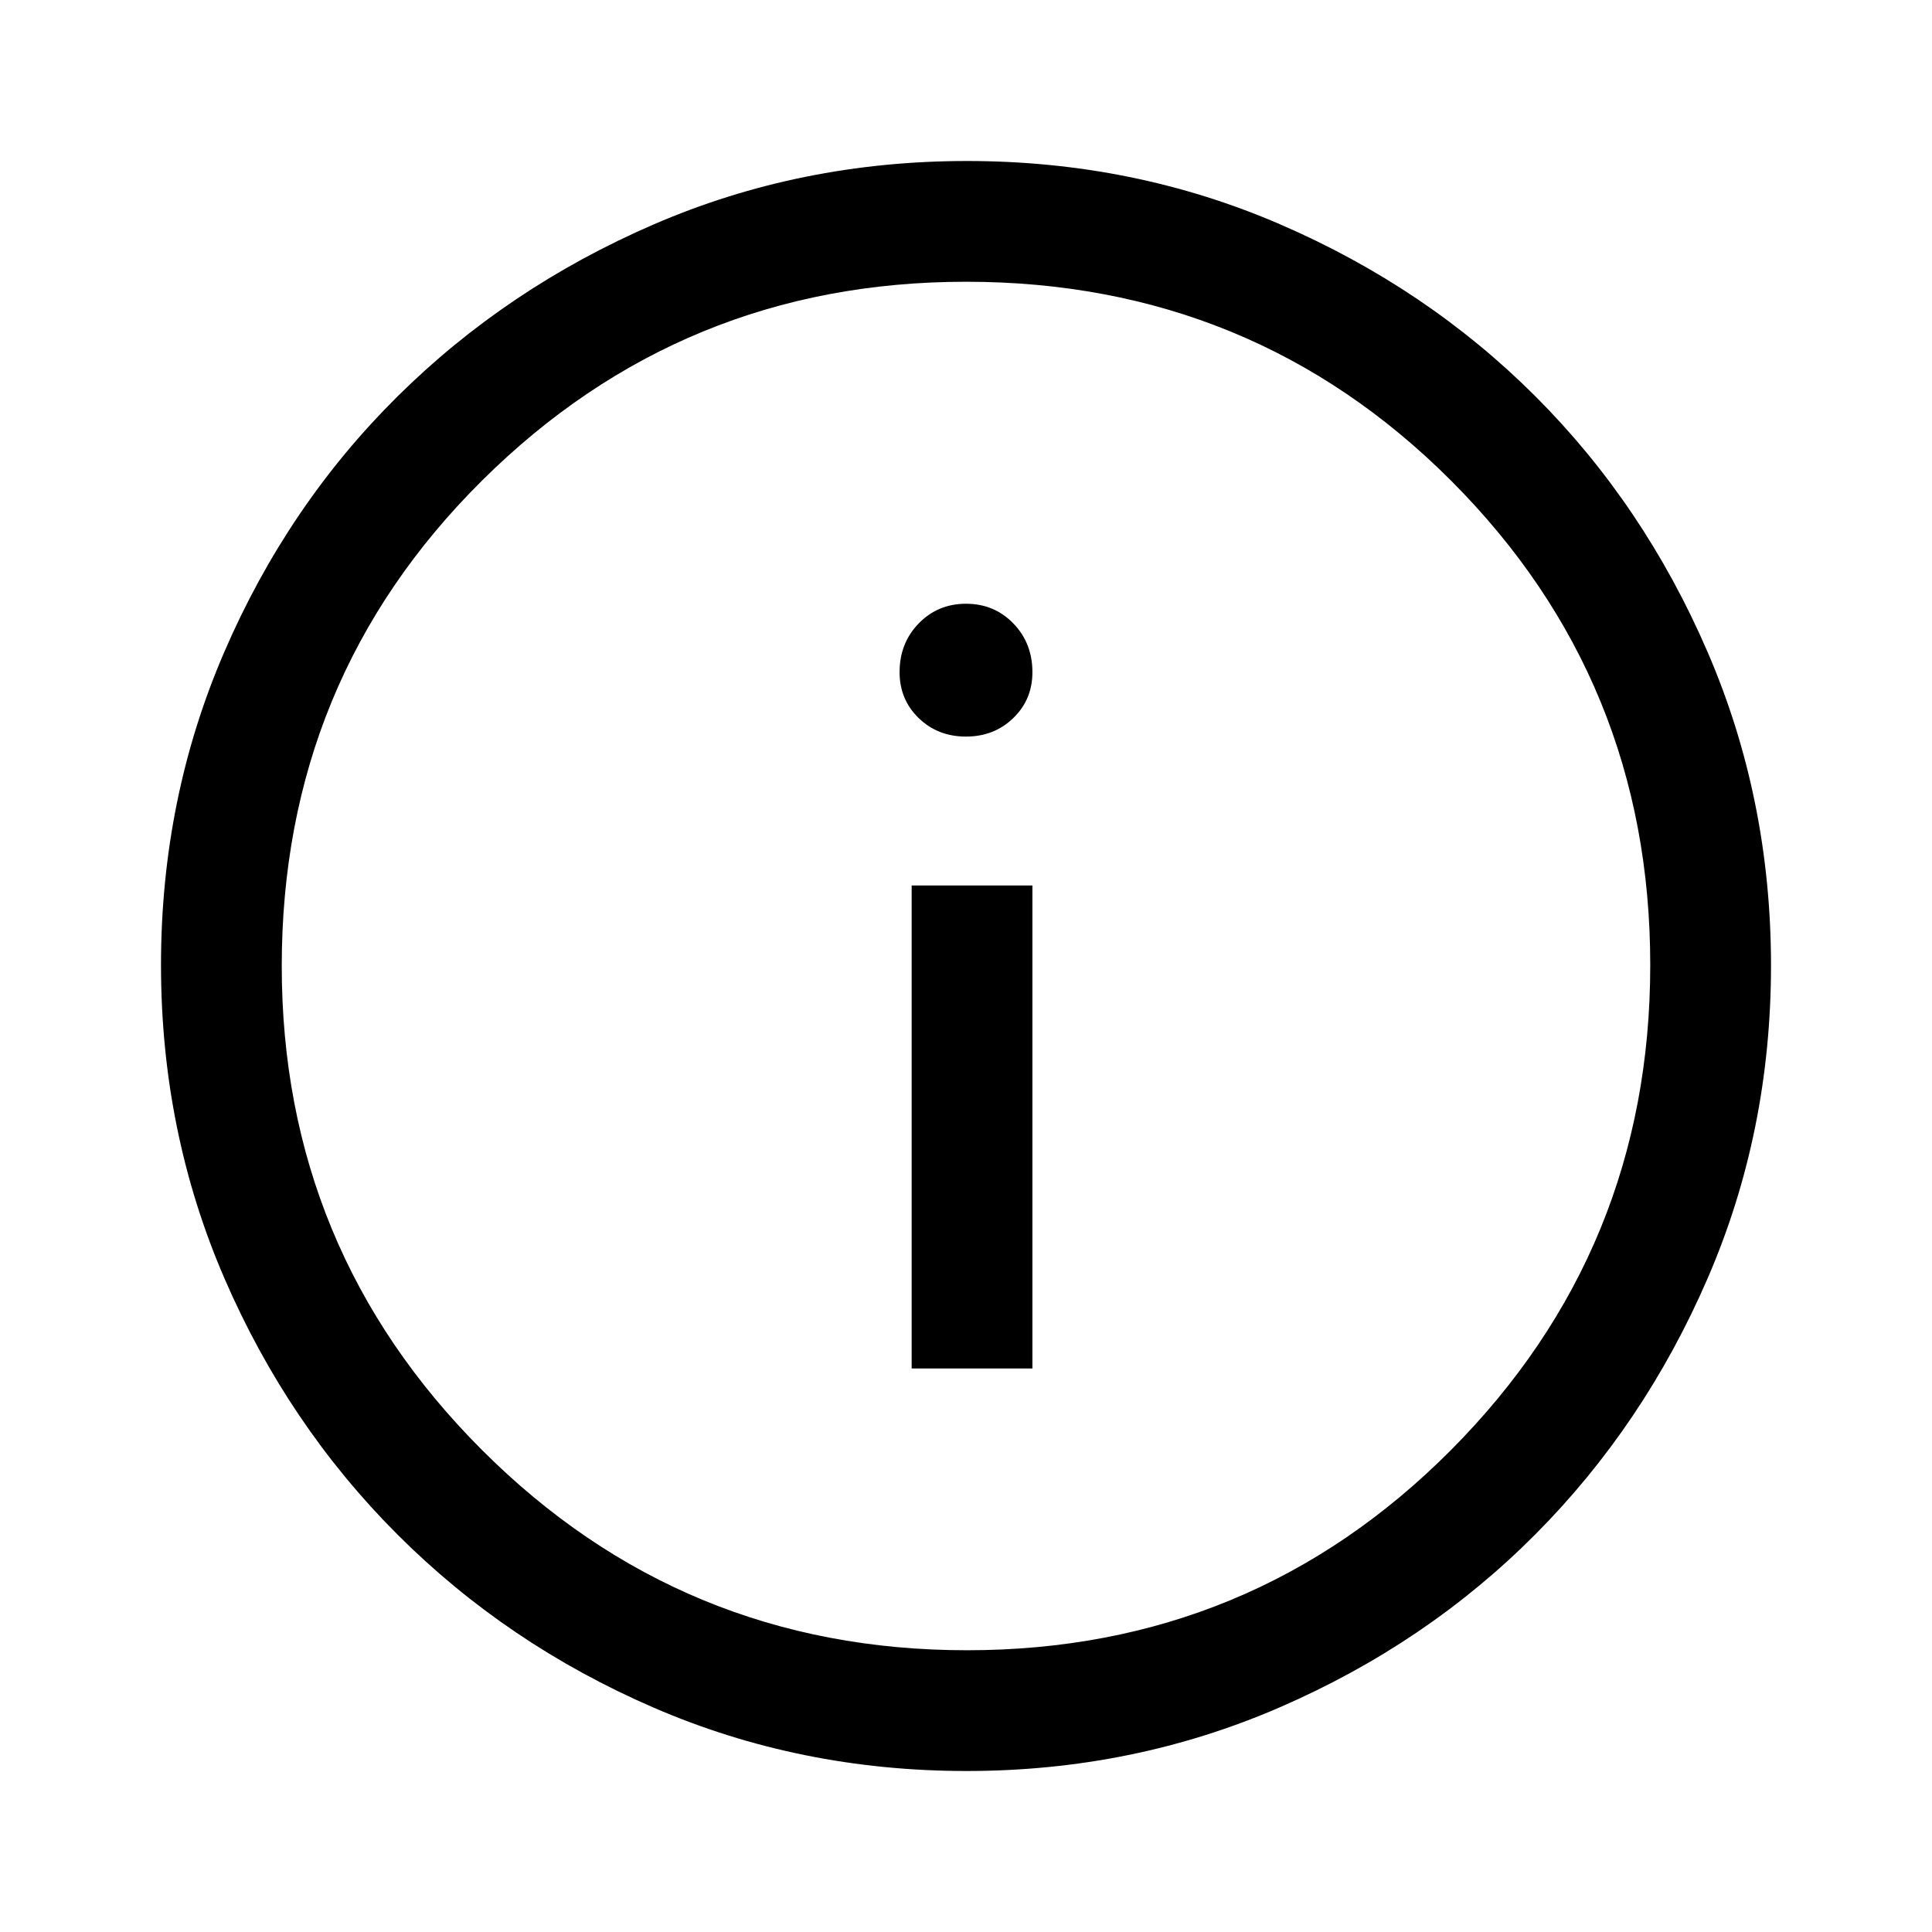
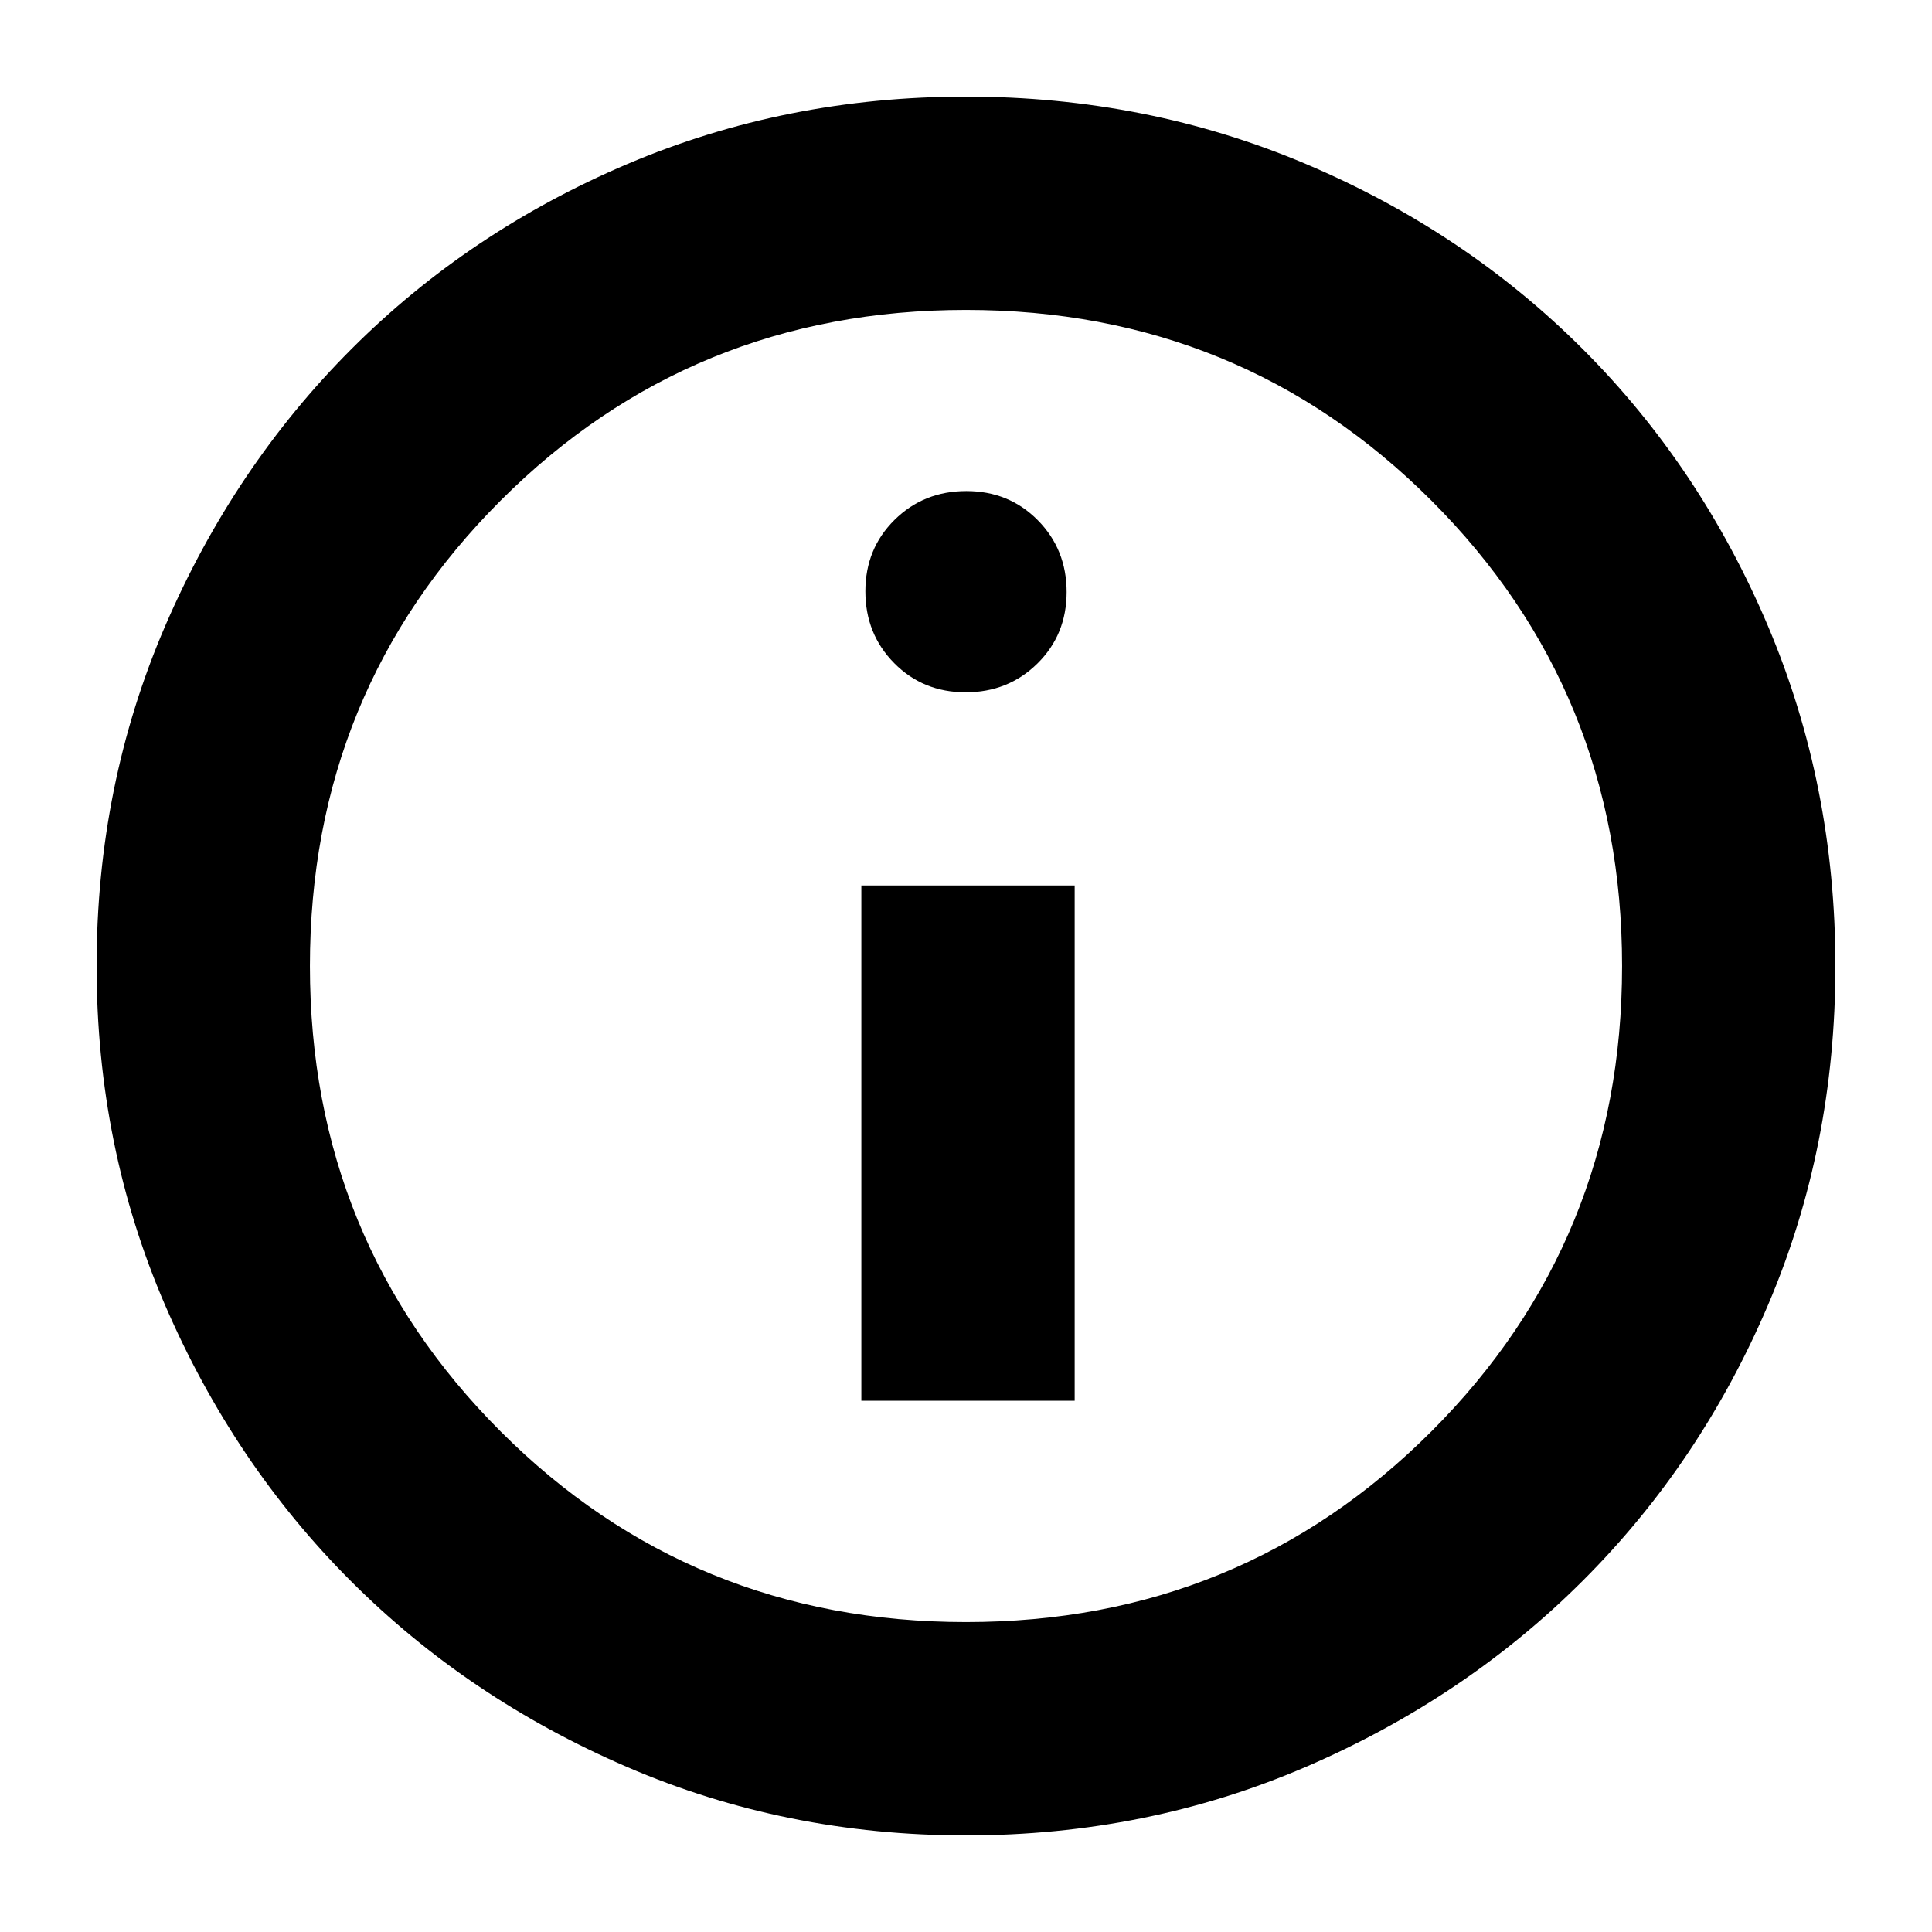
<svg xmlns="http://www.w3.org/2000/svg" height="48px" viewBox="0 -960 960 960" width="48px" fill="#000000">
-   <path d="M453-280h60v-240h-60v240Zm50.5-323.2q9.5-9.2 9.5-22.8 0-14.45-9.48-24.22-9.48-9.78-23.5-9.78t-23.52 9.78Q447-640.45 447-626q0 13.6 9.48 22.8 9.48 9.2 23.5 9.2t23.52-9.2ZM480.27-80q-82.74 0-155.5-31.5Q252-143 197.5-197.5t-86-127.34Q80-397.68 80-480.5t31.5-155.66Q143-709 197.5-763t127.34-85.5Q397.68-880 480.5-880t155.66 31.5Q709-817 763-763t85.5 127Q880-563 880-480.27q0 82.74-31.5 155.5Q817-252 763-197.68q-54 54.31-127 86Q563-80 480.27-80Zm.23-60Q622-140 721-239.5t99-241Q820-622 721.19-721T480-820q-141 0-240.5 98.81T140-480q0 141 99.5 240.5t241 99.5Zm-.5-340Z" />
+   <path d="M428-264h106v-256H428v256Zm87.5-366.32q14.5-14.33 14.5-35.5 0-21.18-14.32-35.68-14.33-14.5-35.5-14.5-21.18 0-35.68 14.32-14.5 14.33-14.5 35.5 0 21.18 14.32 35.68 14.33 14.5 35.5 14.5 21.18 0 35.68-14.32ZM480-48q-89.64 0-168.48-34.02-78.84-34.02-137.16-92.34-58.32-58.32-92.34-137.16T48-480q0-89.9 34.08-168.96 34.08-79.07 92.5-137.55Q233-845 311.74-878.5 390.48-912 480-912q89.89 0 168.94 33.5Q728-845 786.5-786.5t92 137.58q33.5 79.09 33.5 169 0 89.92-33.5 168.42Q845-233 786.51-174.58q-58.48 58.42-137.55 92.5Q569.9-48 480-48Zm0-106q136.51 0 231.26-94.74Q806-343.49 806-480t-94.74-231.26Q616.51-806 480-806t-231.26 94.74Q154-616.51 154-480t94.74 231.26Q343.49-154 480-154Zm0-326Z" />
</svg>
